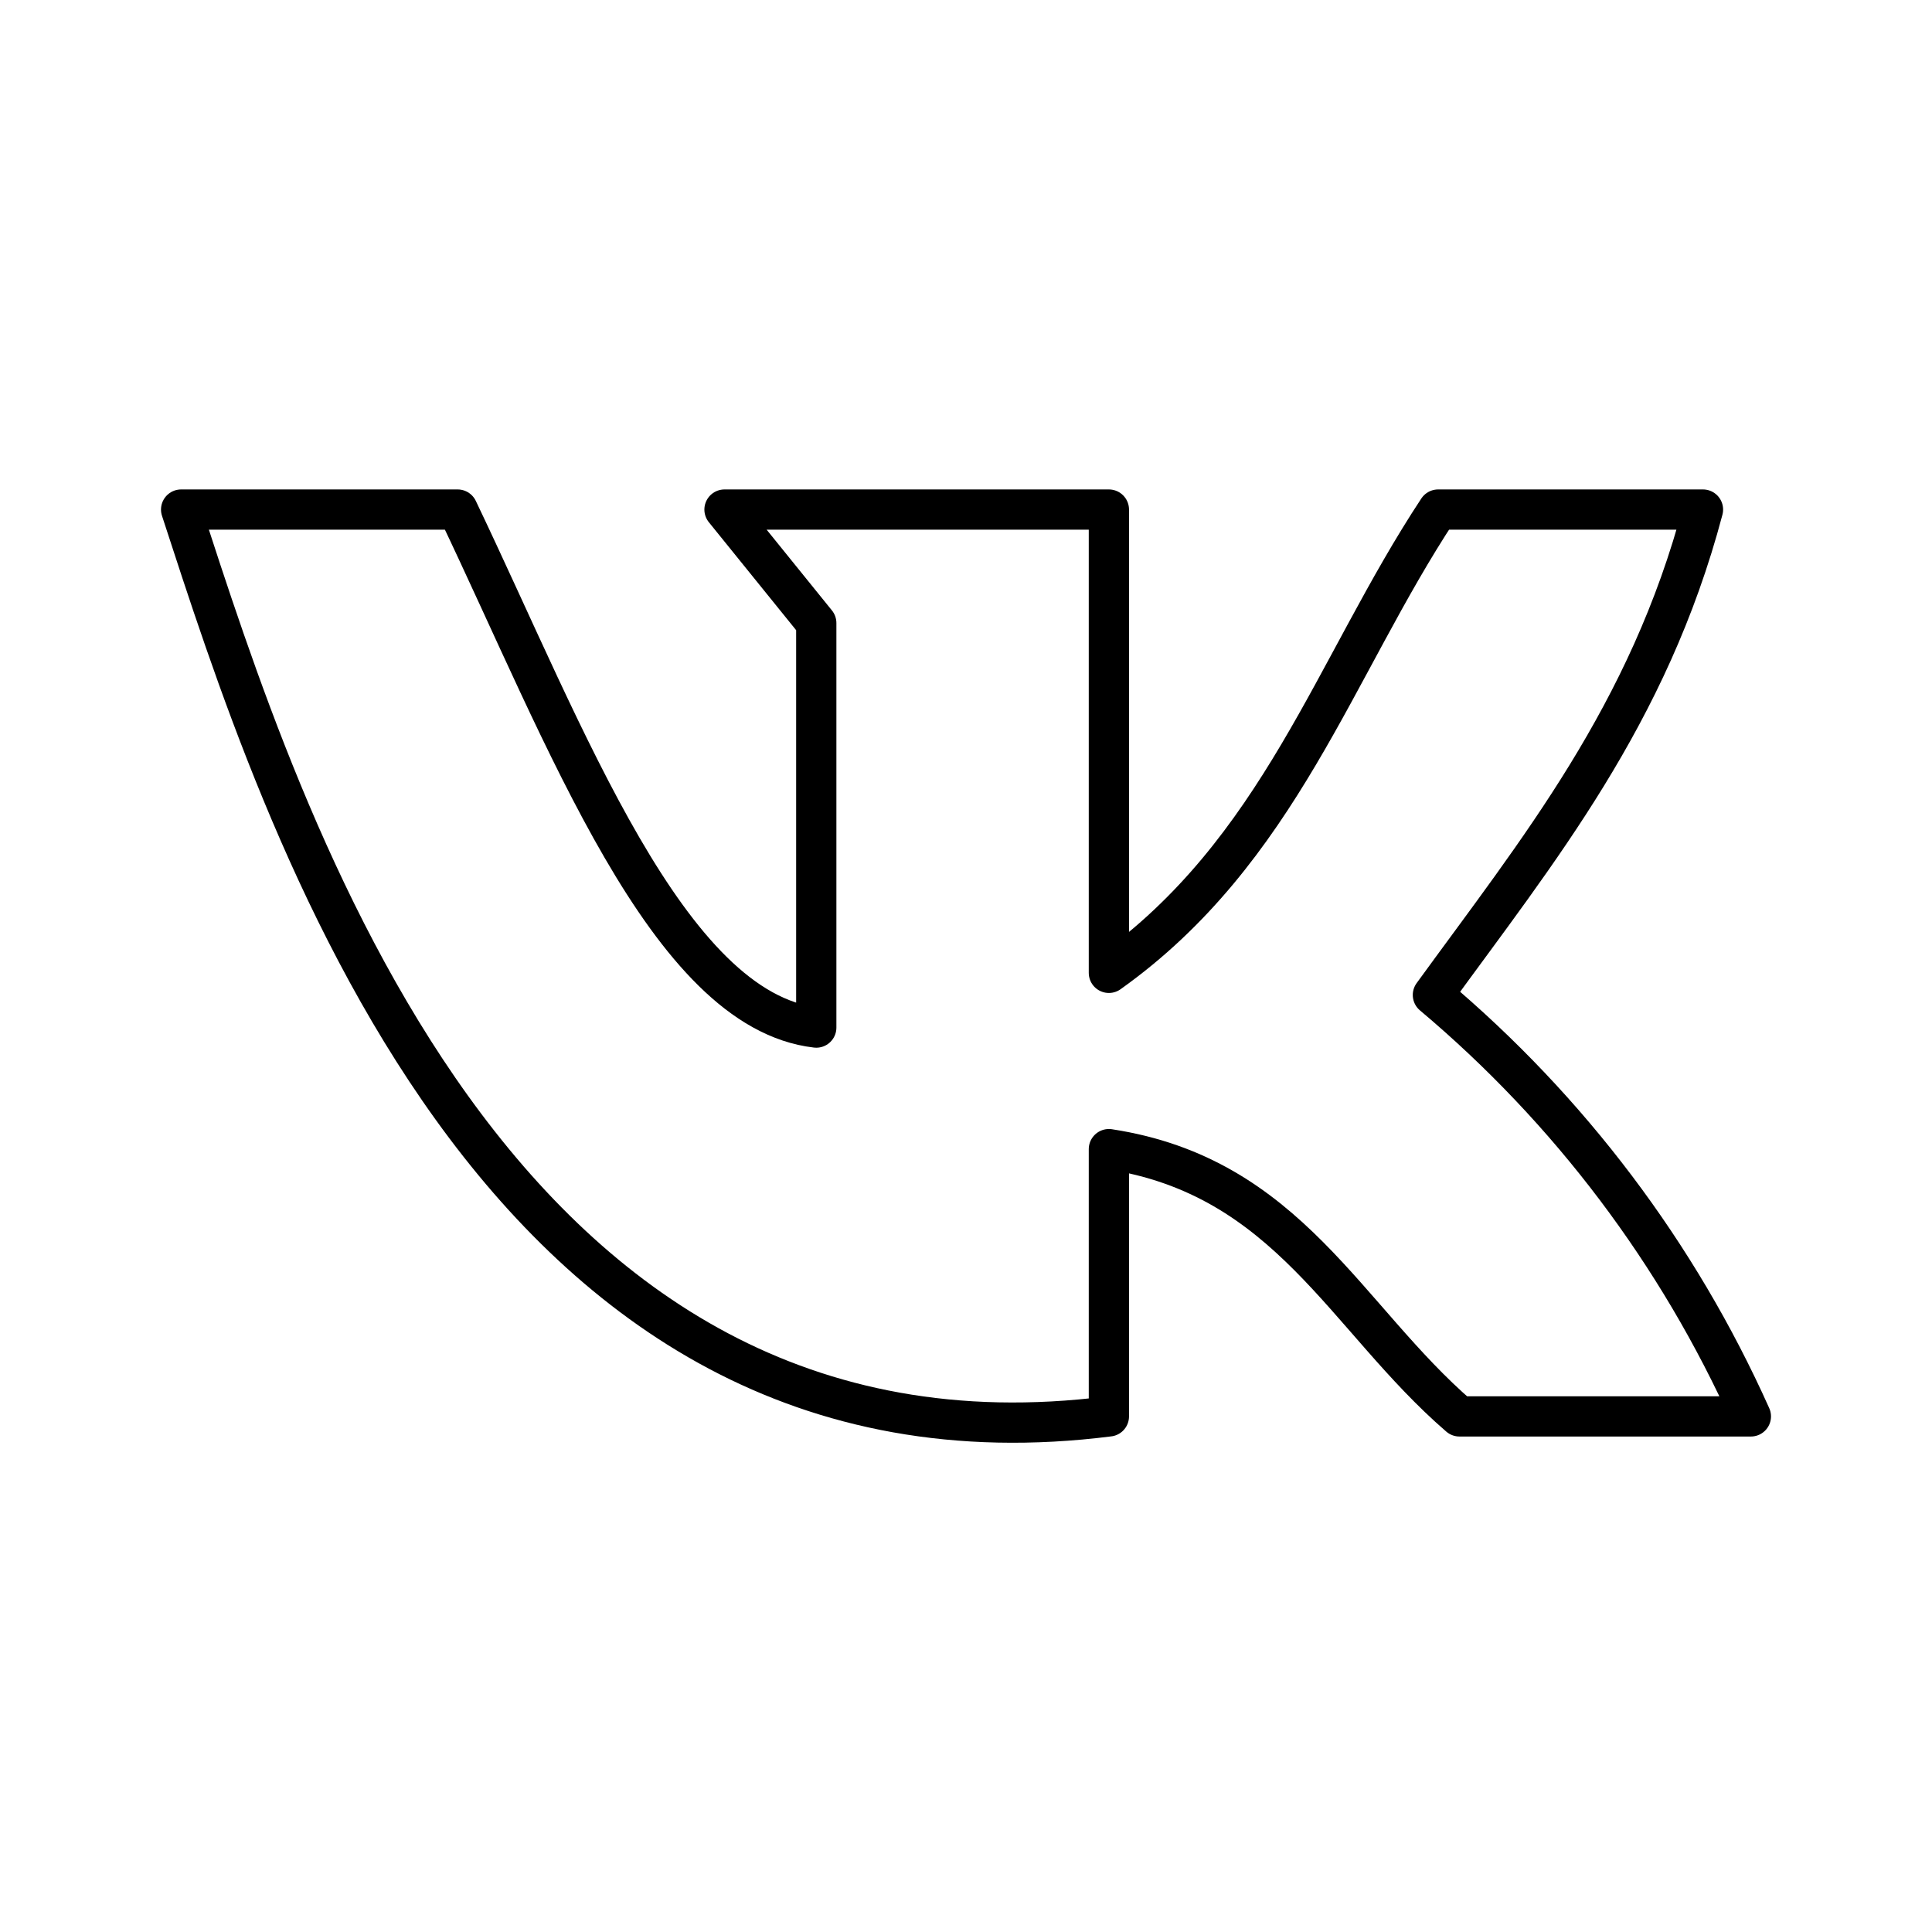
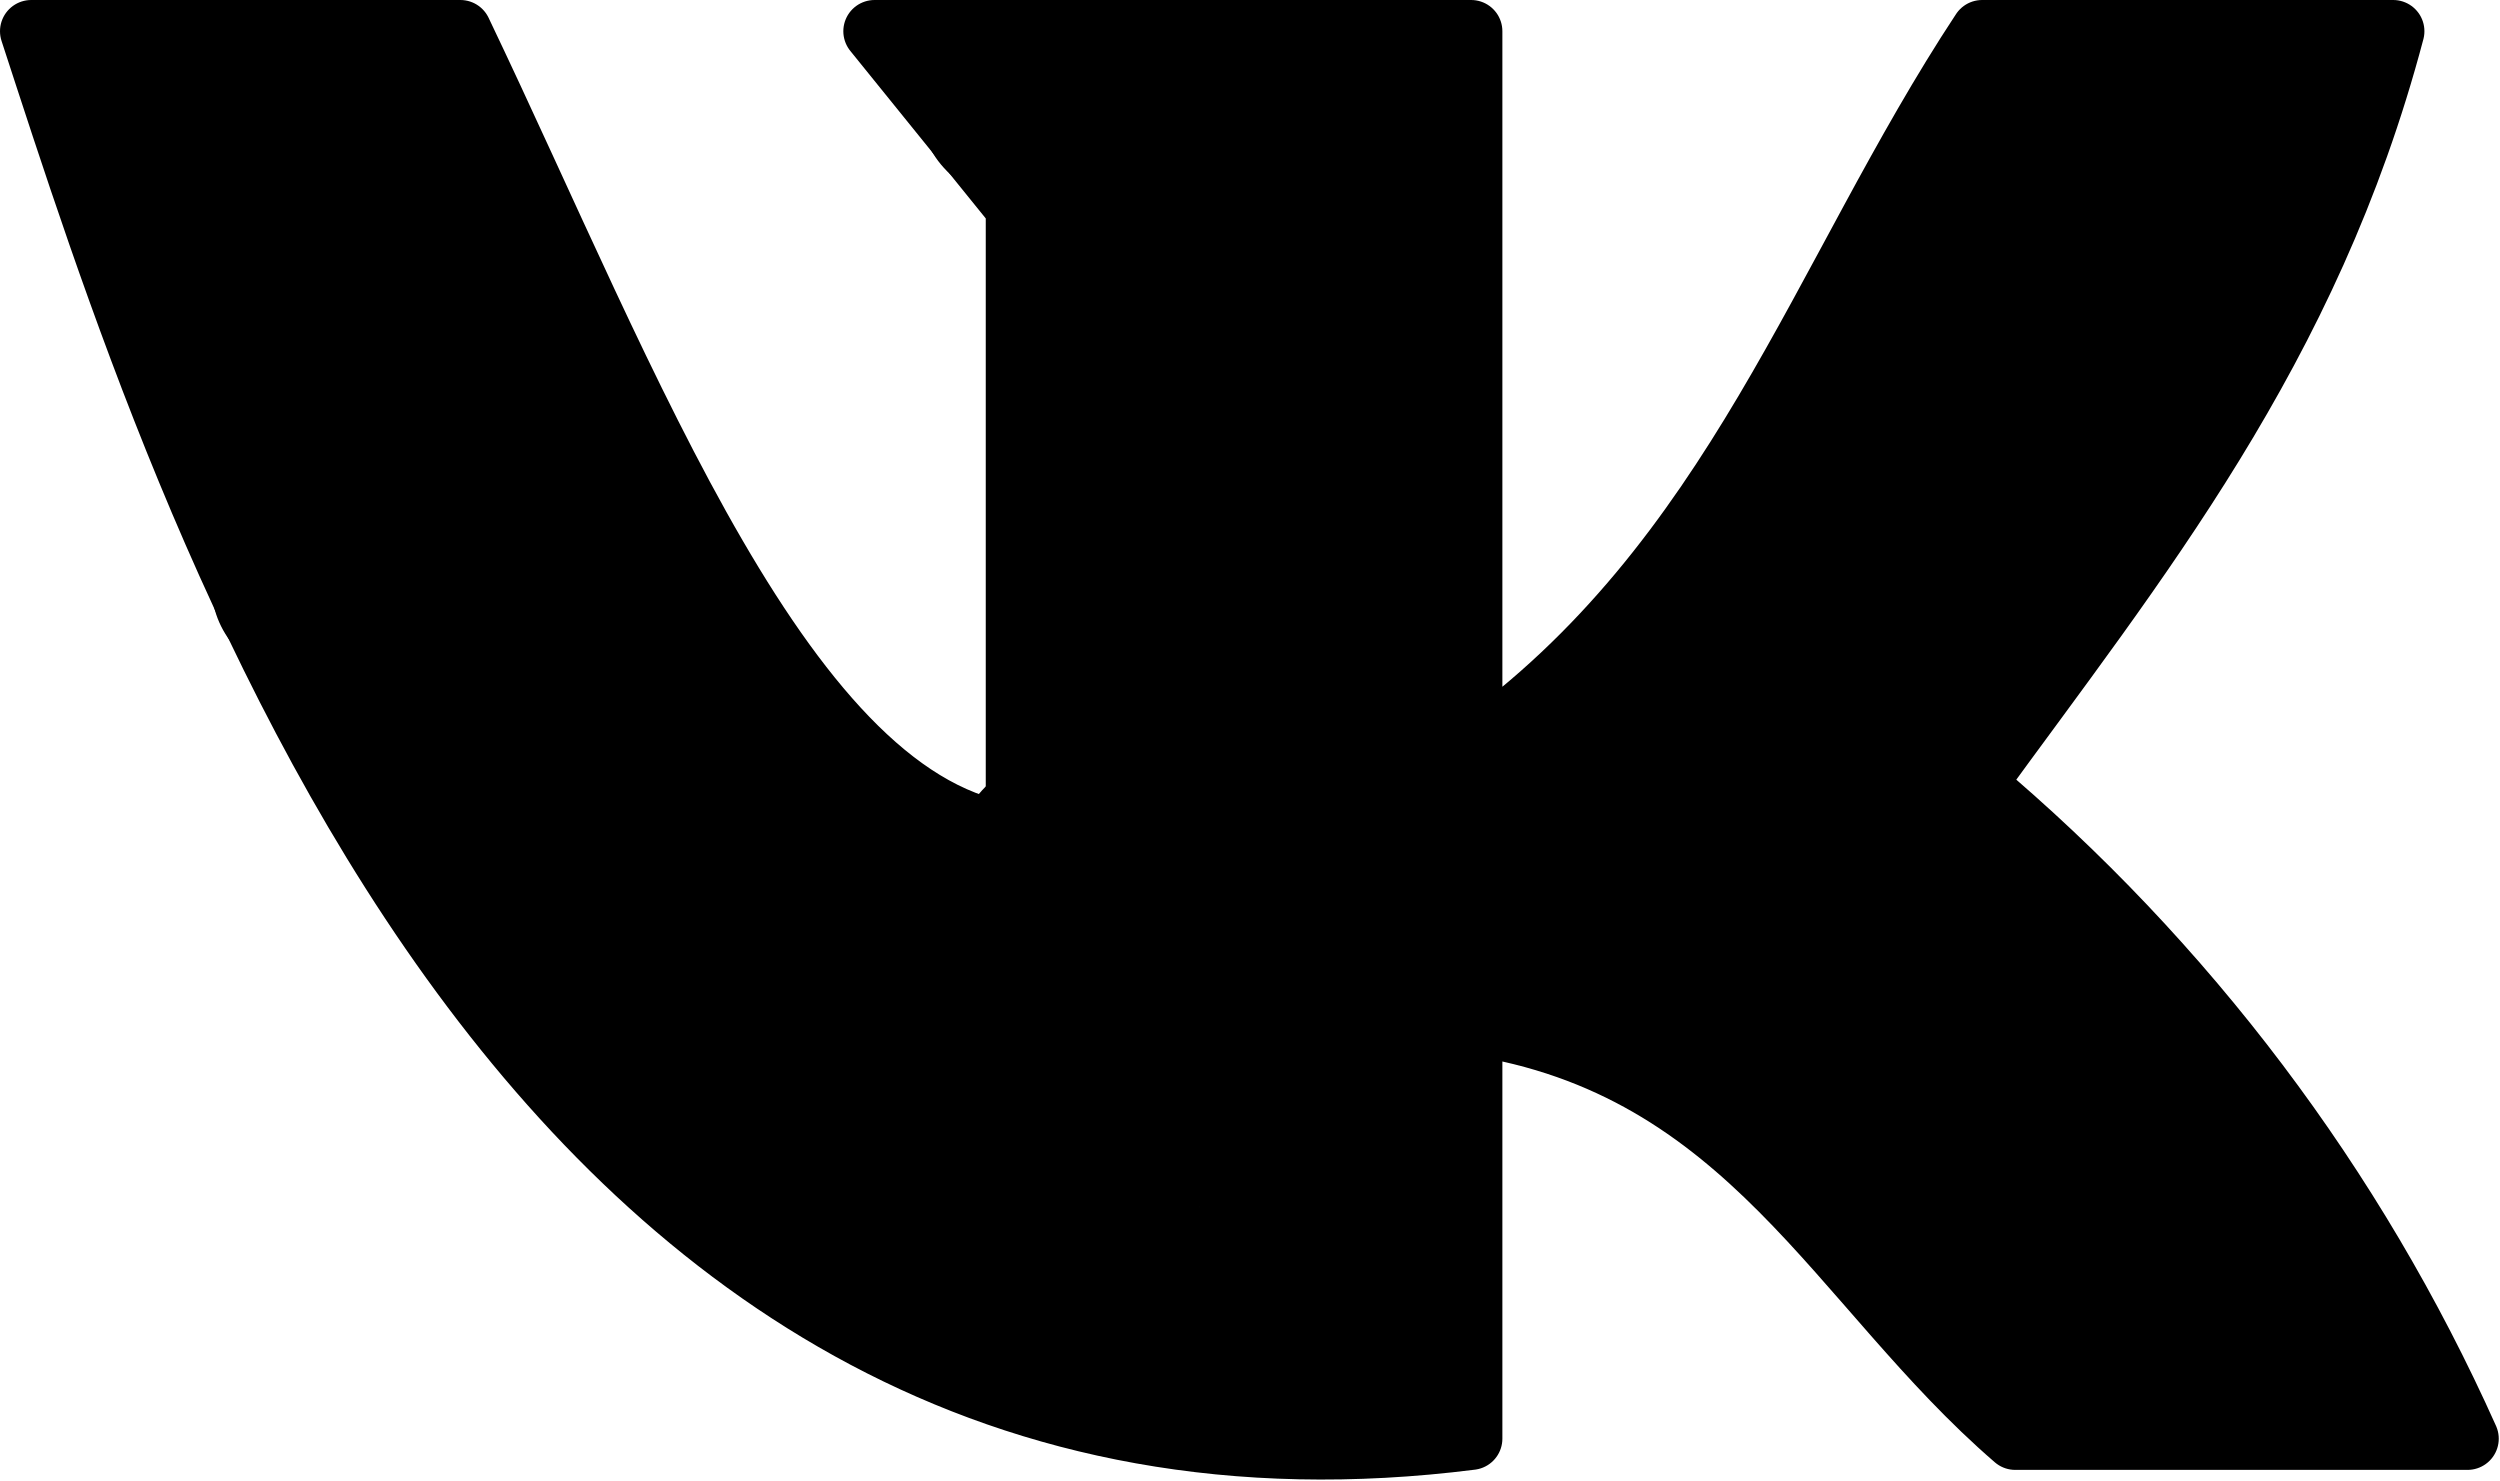
- <svg xmlns="http://www.w3.org/2000/svg" width="800px" height="800px" viewBox="0 0 48 48">
-   <defs>
-     <style>.a{fill:none;stroke:#000000;stroke-linecap:round;stroke-linejoin:round;}</style>
-   </defs>
-   <path class="a" d="M27.55,35.19V28.55c4.46.68,5.87,4.19,8.71,6.64H43.5a29.36,29.36,0,0,0-7.9-10.47c2.6-3.58,5.36-6.95,6.71-12.06H35.73c-2.58,3.91-3.94,8.49-8.18,11.51V12.66H18l2.28,2.82,0,10.05c-3.7-.43-6.2-7.2-8.91-12.87H4.5C7,20.32,12.26,37.13,27.55,35.19Z" />
+ <svg xmlns="http://www.w3.org/2000/svg" width="667" height="395" viewBox="0 0 667 395" fill="none">
+   <path d="M392.5 383.833V273.167C466.833 284.5 490.333 343 537.667 383.833H658.333C628.165 316.482 583.153 256.827 526.667 209.333C570 149.667 616 93.5 638.5 8.333H528.833C485.833 73.5 463.167 149.833 392.5 200.167V8.333H233.333L271.333 55.333V222.833C209.667 215.667 168 102.833 122.833 8.333H8.333C50 136 137.667 416.167 392.5 383.833Z" stroke="black" stroke-width="16.667" stroke-linecap="round" stroke-linejoin="round" />
+   <path d="M551.364 36.226C552.209 37.501 555.193 38.788 559.765 40.382C566.664 42.788 571.22 40.709 569.943 40.814C566.332 41.113 561.199 39.645 557.249 38.365C553.893 37.277 550.737 38.788 548.489 38.896C548.037 38.918 548.163 37.737 547.951 36.985C547.539 35.517 556.391 34.946 571.115 34.734C578.78 34.624 582.086 33.025 587.718 32.493C596.672 31.648 602.589 31.75 602.8 30.473C602.911 29.805 603.434 29.196 603.335 29.503C602.089 33.361 598.337 37.686 595.766 41.445C595.123 43.039 594.483 44.755 593.842 46.353C593.625 47.105 593.625 47.739 593.625 48.392" stroke="black" stroke-width="50" stroke-linecap="round" />
+   <path d="M602.589 30.463C603.012 30.252 603.434 30.041 604.075 29.721C604.715 29.401 605.56 28.978 607.711 28.543" stroke="black" stroke-width="50" stroke-linecap="round" />
+   <path d="M605.79 49.673C603.665 50.947 600.681 53.079 597.053 56.383C594.529 58.683 592.357 62.453 590.004 66.202C588.472 68.642 585.954 70.79 582.647 75.16C580.827 77.564 578.059 80.6 574.022 86.971C567.463 97.32 563.325 104.944 561.094 106.964C555.36 112.155 553.503 114.971 551.585 118.173C549.718 121.29 546.472 125.204 543.585 127.675C539.544 131.133 537.924 133.764 536.964 134.402C534.687 135.912 533.026 140.789 531.307 144.214C529.276 148.26 525.329 152.75 524.369 156.377C523.5 159.658 518.952 163.199 515.942 166.199C513.128 169.004 508.912 171.523 505.486 173.989C502.502 179.22 496.964 183.049 492.472 186.155C491.399 186.904 490.343 187.749 487.974 189.9" stroke="black" stroke-width="50" stroke-linecap="round" />
+   <path d="M559.048 118.826C556.711 119.46 553.721 122.437 551.374 126.174C548.366 130.963 548.38 135.666 545.72 138.877C542.842 142.351 540.492 145.066 535.907 147.63C532.928 149.297 532.373 152.75 530.244 156.588C528.106 160.442 526.828 162.995 524.692 166.622C523.183 169.185 520.22 171.741 517.543 173.566C514.728 175.485 512.754 180.27 506.78 185.934C502.368 190.116 491.88 194.344 481.814 199.489C476.362 202.276 471.351 205.678 456.336 209.206C450.734 210.522 445.111 212.081 439.759 213.905C431.729 216.643 426.952 218.061 421.193 220.305C414.372 222.963 411.15 223.837 404.778 225.428C393.567 227.23 385.531 228.741 384.148 229.487C383.399 229.811 382.553 230.022 381.683 230.88" stroke="black" stroke-width="50" stroke-linecap="round" />
+   <path d="M556.487 55.435C554.361 57.773 552.645 62.031 551.265 66.09C549.038 72.642 546.267 80.369 541.251 88.482C532.275 102.996 527.891 111.334 526.293 115.503C525.521 117.516 523.626 119.876 521.817 122.966C520.211 125.71 512.158 129.679 501.811 135.221C493.969 139.421 490.778 144.426 485.857 147.835C478.503 152.931 474.553 157.654 471.124 160.965C466.326 165.597 464.718 169.82 462.902 172.814C460.743 176.374 459.173 179.425 456.608 182.844C454.337 185.873 451.066 187.326 448.179 189.891C445.448 192.315 442.947 193.512 438.161 196.822C430.295 202.262 426.107 207.176 422.672 209.209C422.028 209.744 421.394 210.377 420.751 210.704C420.107 211.031 419.474 211.031 418.82 211.031" stroke="black" stroke-width="50" stroke-linecap="round" />
+   <path d="M542.4 40.068C541.548 41.342 540.274 44.32 538.565 47.633C537.027 50.613 535.152 53.502 532.911 56.066C530.614 58.694 530.67 63.106 529.386 65.565C528.091 68.044 526.61 70.15 525.012 73.14C523.471 76.024 521.283 79.959 518.929 82.959C516.984 85.44 514.88 89.141 513.061 92.983C510.162 99.107 506.338 101.307 504.628 105.152C503.324 108.085 500.152 110.694 497.377 115.394C494.381 120.466 489.485 124.358 487.766 127.14C486.011 129.979 484.35 132.682 482.221 136.207C480.943 138.227 479.656 140.161 478.379 141.759C477.735 142.511 477.101 143.145 475.808 145.079" stroke="black" stroke-width="50" stroke-linecap="round" />
+   <path d="M605.791 359.582C605.791 359.16 602.621 357.251 592.642 348.985C585.352 342.946 575.478 330.999 569.722 324.381C562.866 316.499 558.869 311.38 553.218 305.835C550.979 303.638 549.892 302.825 541.952 294.994C534.012 287.163 519.221 272.372 509.911 263.485C497.22 252.062 493.314 248.604 492.04 246.584C491.188 245.409 489.92 243.93 487.333 241.765" stroke="black" stroke-width="50" stroke-linecap="round" />
+   <path d="M618.597 365.345C620.294 365.345 623.072 365.556 623.61 365.982C623.795 366.128 622.669 366.408 621.811 366.2C618.069 365.292 617.316 361.516 615.831 357.677C614.096 353.195 611.566 350.631 610.276 347.429C608.736 343.608 604.536 337.632 601.744 333.342C599.429 329.785 596.416 326.734 593.74 322.14C591.637 318.531 588.515 313.083 584.356 308.159C582.054 305.433 580.396 303.248 576.778 299.089C574.135 296.051 570.804 291.735 567.702 287.986C565.156 284.91 561.622 280.414 557.037 277.101C553.364 274.446 550.096 270.374 547.747 267.922C544.213 264.234 541.132 261.845 528.153 249.286C519.559 240.969 511.678 233.032 509.114 230.355C508.47 229.817 507.836 229.395 506.981 228.649C506.126 227.903 505.07 226.846 503.341 224.477" stroke="black" stroke-width="50" stroke-linecap="round" />
+   <path d="M573.135 358.942C571.649 357.879 568.243 357.021 564.292 354.789C560.878 352.861 556.717 352.756 552.767 351.476C549.553 350.434 546.472 348.287 543.479 345.825C542.603 345.104 541.568 344.023 541.446 343.795C540.125 341.328 546.229 348.466 547.839 351.248C548.167 351.814 547.74 352.526 547.209 352.324C542.909 350.692 541.977 345.508 540.38 342.838C538.35 339.445 536.637 337.184 535.043 331.857C533.845 327.854 530.26 323.11 524.404 315.769C520.844 311.306 513.727 303.606 506.965 296.515C500.204 289.423 493.865 283.296 488.803 278.026C483.741 272.756 480.149 268.53 475.974 264.134C467.376 255.082 462.995 250.73 464.484 251.258C469.251 252.949 471.095 259.451 472.92 264.794C475.321 271.825 477.934 274.613 480.28 278.25C482.51 281.705 483.056 286.561 485.192 290.31C486.617 292.813 489.664 294.898 494.146 295.763C498.182 296.541 499.922 300.661 501.519 303.225C503.741 306.792 506.53 310.906 510.365 315.804C515.965 322.956 518.696 324.57 523.914 328.508C527.516 331.226 529.799 333.752 530.34 334.392C533.32 337.92 516.006 324.865 509.334 317.238C503.258 310.293 501.023 303.491 498.014 298.766C495.487 294.798 492.469 291.3 490.116 287.986C485.959 282.132 477.101 274.216 469.36 271.45C453.085 265.635 441.02 263.76 440.383 261.842C439.805 260.103 436.768 258.849 424.59 255.666C414.393 253.002 395.718 249.526 380.645 247.461C365.572 245.396 354.585 245.185 344.064 244.23C333.544 243.276 323.824 241.586 316.704 240.715C309.584 239.844 305.358 239.844 301.004 239.844" stroke="black" stroke-width="50" stroke-linecap="round" />
+   <path d="M280.514 227.679C282.217 227.045 285.188 224.49 287.125 221.605C288.185 220.853 289.049 219.79 289.686 218.298C290.112 217.651 290.746 217.229 292.039 215.513" stroke="black" stroke-width="50" stroke-linecap="round" />
+   <path d="M289.478 59.918C291.175 62.46 293.743 68.434 294.066 73.982C294.391 79.559 295.023 82.956 295.772 87.326C296.608 92.2 299.083 96.825 300.677 109.17C301.282 113.855 301.426 119.217 302.172 129.202C303.326 144.648 303.136 155.734 303.667 159.14C304.655 165.471 306.971 170.87 307.512 176.752C308.131 183.477 309.737 197.469 312.52 208.229C313.163 210.153 313.797 212.478 314.124 214.098C314.45 215.718 314.45 216.563 315.731 218.074" stroke="black" stroke-width="50" stroke-linecap="round" />
+   <path d="M299.083 175.814C298.66 175.814 298.237 175.814 298.02 176.131C296.612 178.18 295.894 183.677 295.135 187.541C294.253 192.035 293.743 197.558 294.492 200.882C295.023 203.981 295.881 207.17 295.67 210.474C295.459 211.876 295.036 212.721 294.601 213.592" stroke="black" stroke-width="50" stroke-linecap="round" />
+   <path d="M308.687 45.191C312.516 51.152 315.513 55.845 319.765 62.87C323.549 69.122 325.752 75.055 327.669 78.355C329.393 81.323 334.677 90.787 342.358 103.583C345.303 108.49 345.812 110.464 346.667 115.775C347.522 121.086 348.579 129.75 349.123 138.861C350.221 157.245 349.456 167.694 349.136 169.926C348.269 175.965 348.386 189.567 349.555 197.68C350.73 200.779 351.588 203.545 351.165 206.949C350.743 208.873 349.898 211.197 347.746 214.232" stroke="black" stroke-width="50" stroke-linecap="round" />
+   <path d="M363.754 27.262H362.473" stroke="black" stroke-width="50" stroke-linecap="round" />
+   <path d="M360.552 43.27V210.39" stroke="black" stroke-width="50" stroke-linecap="round" />
+   <path d="M353.509 31.744C353.509 32.167 353.509 32.589 353.192 33.018C352.875 33.447 352.241 33.87 338.708 34.088C325.175 34.305 298.763 34.305 286.741 34.305C274.719 34.305 277.888 34.305 281.154 34.305" stroke="black" stroke-width="50" stroke-linecap="round" />
+   <path d="M279.873 29.823C279.028 29.823 277.536 29.823 275.407 29.718C274.335 29.612 273.278 29.401 272.417 29.08C271.556 28.76 270.922 28.338 270.269 27.902" stroke="black" stroke-width="50" stroke-linecap="round" />
+   <path d="M345.825 239.844V354.46" stroke="black" stroke-width="50" stroke-linecap="round" />
+   <path d="M364.394 262.255C365.668 262.255 368.223 262.678 371.319 264.17C372.099 264.546 372.705 265.021 373.032 266.084C373.846 268.735 373.147 271.213 372.404 272.385C372 273.024 371.028 273.345 370.592 274.303C368.585 278.716 369.517 284.628 368.985 288.815C368.43 293.192 367.173 297.024 366.424 301.292C364.871 310.137 367.801 313.672 368.342 323.792C368.793 332.227 369.722 342.486 371.22 347.179C372.703 351.826 371.015 355.734 370.163 357.011C367.469 361.052 357.581 358.519 353.951 358.09C351.546 357.806 349.673 356.598 344.593 355.958C322.738 353.204 319.585 354.255 316.176 352.443C308.638 348.437 302.758 344.663 298.029 343.043C293.37 341.447 288.441 342.294 284.897 343.779C284.232 344.058 284.778 345.265 285.415 345.806C288.323 348.275 292.026 348.261 294.697 349.228C298.242 350.512 302.271 350.618 306.001 351.681C307.351 352.065 309.289 351.898 310.269 351.37C314.141 349.282 309.545 340.194 310.922 330.499C312.397 320.11 311.46 312.212 311.78 309.552C312.123 306.698 312.945 297.972 314.546 285.924C315.496 278.779 314.879 275.497 314.242 273.794C313.539 271.915 312.107 270.586 311.149 269.52C308.87 266.981 303.578 267.39 299.739 264.4C296.26 261.69 293.115 261.833 290.778 261.932C286.659 262.107 283.305 266.936 280.322 270.022C274.656 275.882 278.157 286.126 279.438 291.476C281.583 300.437 290.746 303.004 292.779 305.787C293.272 306.462 293.947 307.064 295.33 307.391C296.714 307.717 298.827 307.717 300.021 306.978C302.254 305.595 301.644 296.051 301.433 284.426C301.271 275.551 296.329 271.45 292.692 267.499C288.755 263.222 283.305 260.129 280.523 257.888C277.871 255.752 274.136 251.396 270.387 248.389C269.195 247.433 267.714 247.317 266.331 247.314C264.528 247.309 263.021 249.654 261.634 251.463C259.247 254.578 260.024 266.635 260.555 281.394C261.157 298.102 261.087 309.843 261.727 311.441C262.812 314.147 262.585 318.999 263.117 323.597C264.113 332.213 264.929 335.238 265.252 337.802C265.358 338.446 265.569 339.079 266.1 339.723C266.632 340.366 267.477 341 268.988 341.653" stroke="black" stroke-width="50" stroke-linecap="round" />
+   <path d="M80.737 45.191C80.949 45.613 81.16 46.036 81.269 64.32C81.378 82.604 81.378 118.736 81.378 155.964" stroke="black" stroke-width="50" stroke-linecap="round" />
+   <path d="M37.197 31.744C39.322 31.955 42.306 32.596 50.355 32.916C57.131 33.185 69.391 33.025 76.127 33.236C85.299 33.524 88.191 35.368 91.078 36.755C94.739 38.512 98.653 41.336 101.218 42.52C103.595 43.619 106.76 43.91 109.004 43.699C111.178 43.494 105.082 39.018 103.049 34.43C102.524 33.245 101.88 32.192 99.758 31.648C86.943 28.362 77.971 35.573 74.987 37.075C71.173 38.994 67.739 44.307 64.317 49.759C60.647 55.605 57.699 57.561 55.346 60.014C54.156 61.254 54.485 64.381 54.907 67.579C55.56 72.522 61.733 75.055 63.76 78.259C67.022 83.418 69.199 87.221 71.126 91.066C72.641 94.088 74.334 96.403 75.288 101.407C76.721 108.921 79.662 111.975 80.308 115.506C80.947 118.995 82.863 123.078 85.421 125.543C86.08 126.178 87.333 125.87 87.877 124.602C91.863 115.317 91.828 105.61 92.474 101.765C93.19 97.509 95.669 92.164 97.485 89.487C99.265 86.862 101.432 84.262 102.61 81.592C104.44 77.445 109.526 72.109 111.363 68.258C111.916 67.101 111.472 65.079 111.789 64.099C112.106 63.119 112.74 63.119 113.278 63.436C115.881 64.97 118.285 68.229 123.725 75.893C127.751 81.566 129.824 86.158 131.104 89.254C132.234 91.984 134.293 97.235 135.481 100.994C136.65 104.695 139.21 108.133 139.752 111.238C140.435 115.159 143.27 119.236 145.188 124.355C146.664 128.296 148.802 132.67 152.228 139.611C154.477 144.168 156.076 146.347 159.374 151.78C162.011 156.124 163.965 158.935 167.166 162.566C170.703 166.576 172.506 169.398 174.959 173.131C177.553 177.079 183.353 185.354 187.976 192.122C191.973 197.973 194.059 201.836 196.518 204.618C198.716 207.104 202.998 212.913 206.869 216.252C209.444 218.474 211.348 220.84 213.912 223.081C216.375 225.233 221.567 229.779 225.755 233.006C227.983 234.491 230.979 237.053 233.858 239.72C235.045 240.696 235.679 240.907 237.613 241.765" stroke="black" stroke-width="50" stroke-linecap="round" />
+   <path d="M109.551 125.229C110.826 126.292 113.803 129.686 118.071 134.6C125.012 142.593 128.748 151.892 131.207 155.948C132.417 157.945 136.195 165.082 142.588 174.891C149.307 185.2 155.846 189.67 162.755 196.576C167.205 201.024 175.759 208.738 180.536 213.083C187.794 219.684 191.498 221.903 196.72 224.999C200.368 227.162 204.074 232.558 209.1 236.521C214.925 241.114 221.336 247.899 225.652 253.704C228.642 256.486 231.62 258.618 234.933 261.602C235.686 262.46 236.32 263.305 235.692 264.816" stroke="black" stroke-width="50" stroke-linecap="round" />
+   <path d="M110.832 164.288C113.387 165.351 115.942 167.477 120.421 174.93C122.745 178.798 124.483 182.409 126.83 186.577C129.032 190.489 131.744 193.934 133.979 197.251C136.847 201.508 137.719 204.403 144.384 211.604C150.233 217.922 161.826 228.946 168.127 235.032C176.709 243.322 180.177 246.657 184.026 249.225C191.22 254.025 198.541 259.681 201.954 263.414C207.288 267.999 216.637 276.086 227.314 282.287C231.985 285.044 239.803 289.904 248.498 294.911" stroke="black" stroke-width="50" stroke-linecap="round" />
+   <path d="M100.587 182.217C103.993 183.068 106.977 184.342 109.753 185.626C113.21 187.225 116.556 194.331 122.226 202.354C130.095 213.488 133.87 215.5 135.903 218.064C138.387 221.198 142.194 223.824 144.97 227.554C149.271 233.333 151.376 237.053 154.254 239.835C156.815 242.31 159.483 245.159 160.984 248.265C163.518 253.506 169.497 262.639 172.615 266.196C174.308 268.127 177.181 272.052 182.841 275.788C194.073 283.202 198.324 287.855 201.637 289.676C205.024 291.538 209.427 294.258 211.885 295.759C214.152 297.144 216.893 298.74 223.075 302.262C229.497 305.92 237.383 309.42 240.696 311.018C241.449 311.553 242.082 312.187 242.832 312.513C243.581 312.84 244.426 312.84 245.297 313.48" stroke="black" stroke-width="50" stroke-linecap="round" />
+   <path d="M148.61 239.204C146.504 239.844 139.659 239.422 136.457 238.141C135.635 237.812 134.754 237.924 134.635 237.712C134.517 237.501 135.151 237.078 136.217 237.178C141.099 237.632 144.743 240.254 148.172 243.142C152.736 246.987 156.076 251.357 160.12 258.705C162.293 262.654 165.668 266.507 168.982 270.883C171.538 274.261 175.913 276.752 178.695 279.428C181.149 281.789 183.814 284.653 185.847 287.218C188.434 290.481 191.075 294.68 194.056 298.628C199.113 305.326 204.074 309.395 208.252 312.51C212.731 315.85 220.261 323.251 226.501 327.346C229.141 329.079 232.26 331.396 236.633 333.96C242.723 336.525 246.142 337.812 247.845 338.023C248.703 338.234 249.548 338.657 251.06 339.733" stroke="black" stroke-width="50" stroke-linecap="round" />
</svg>
